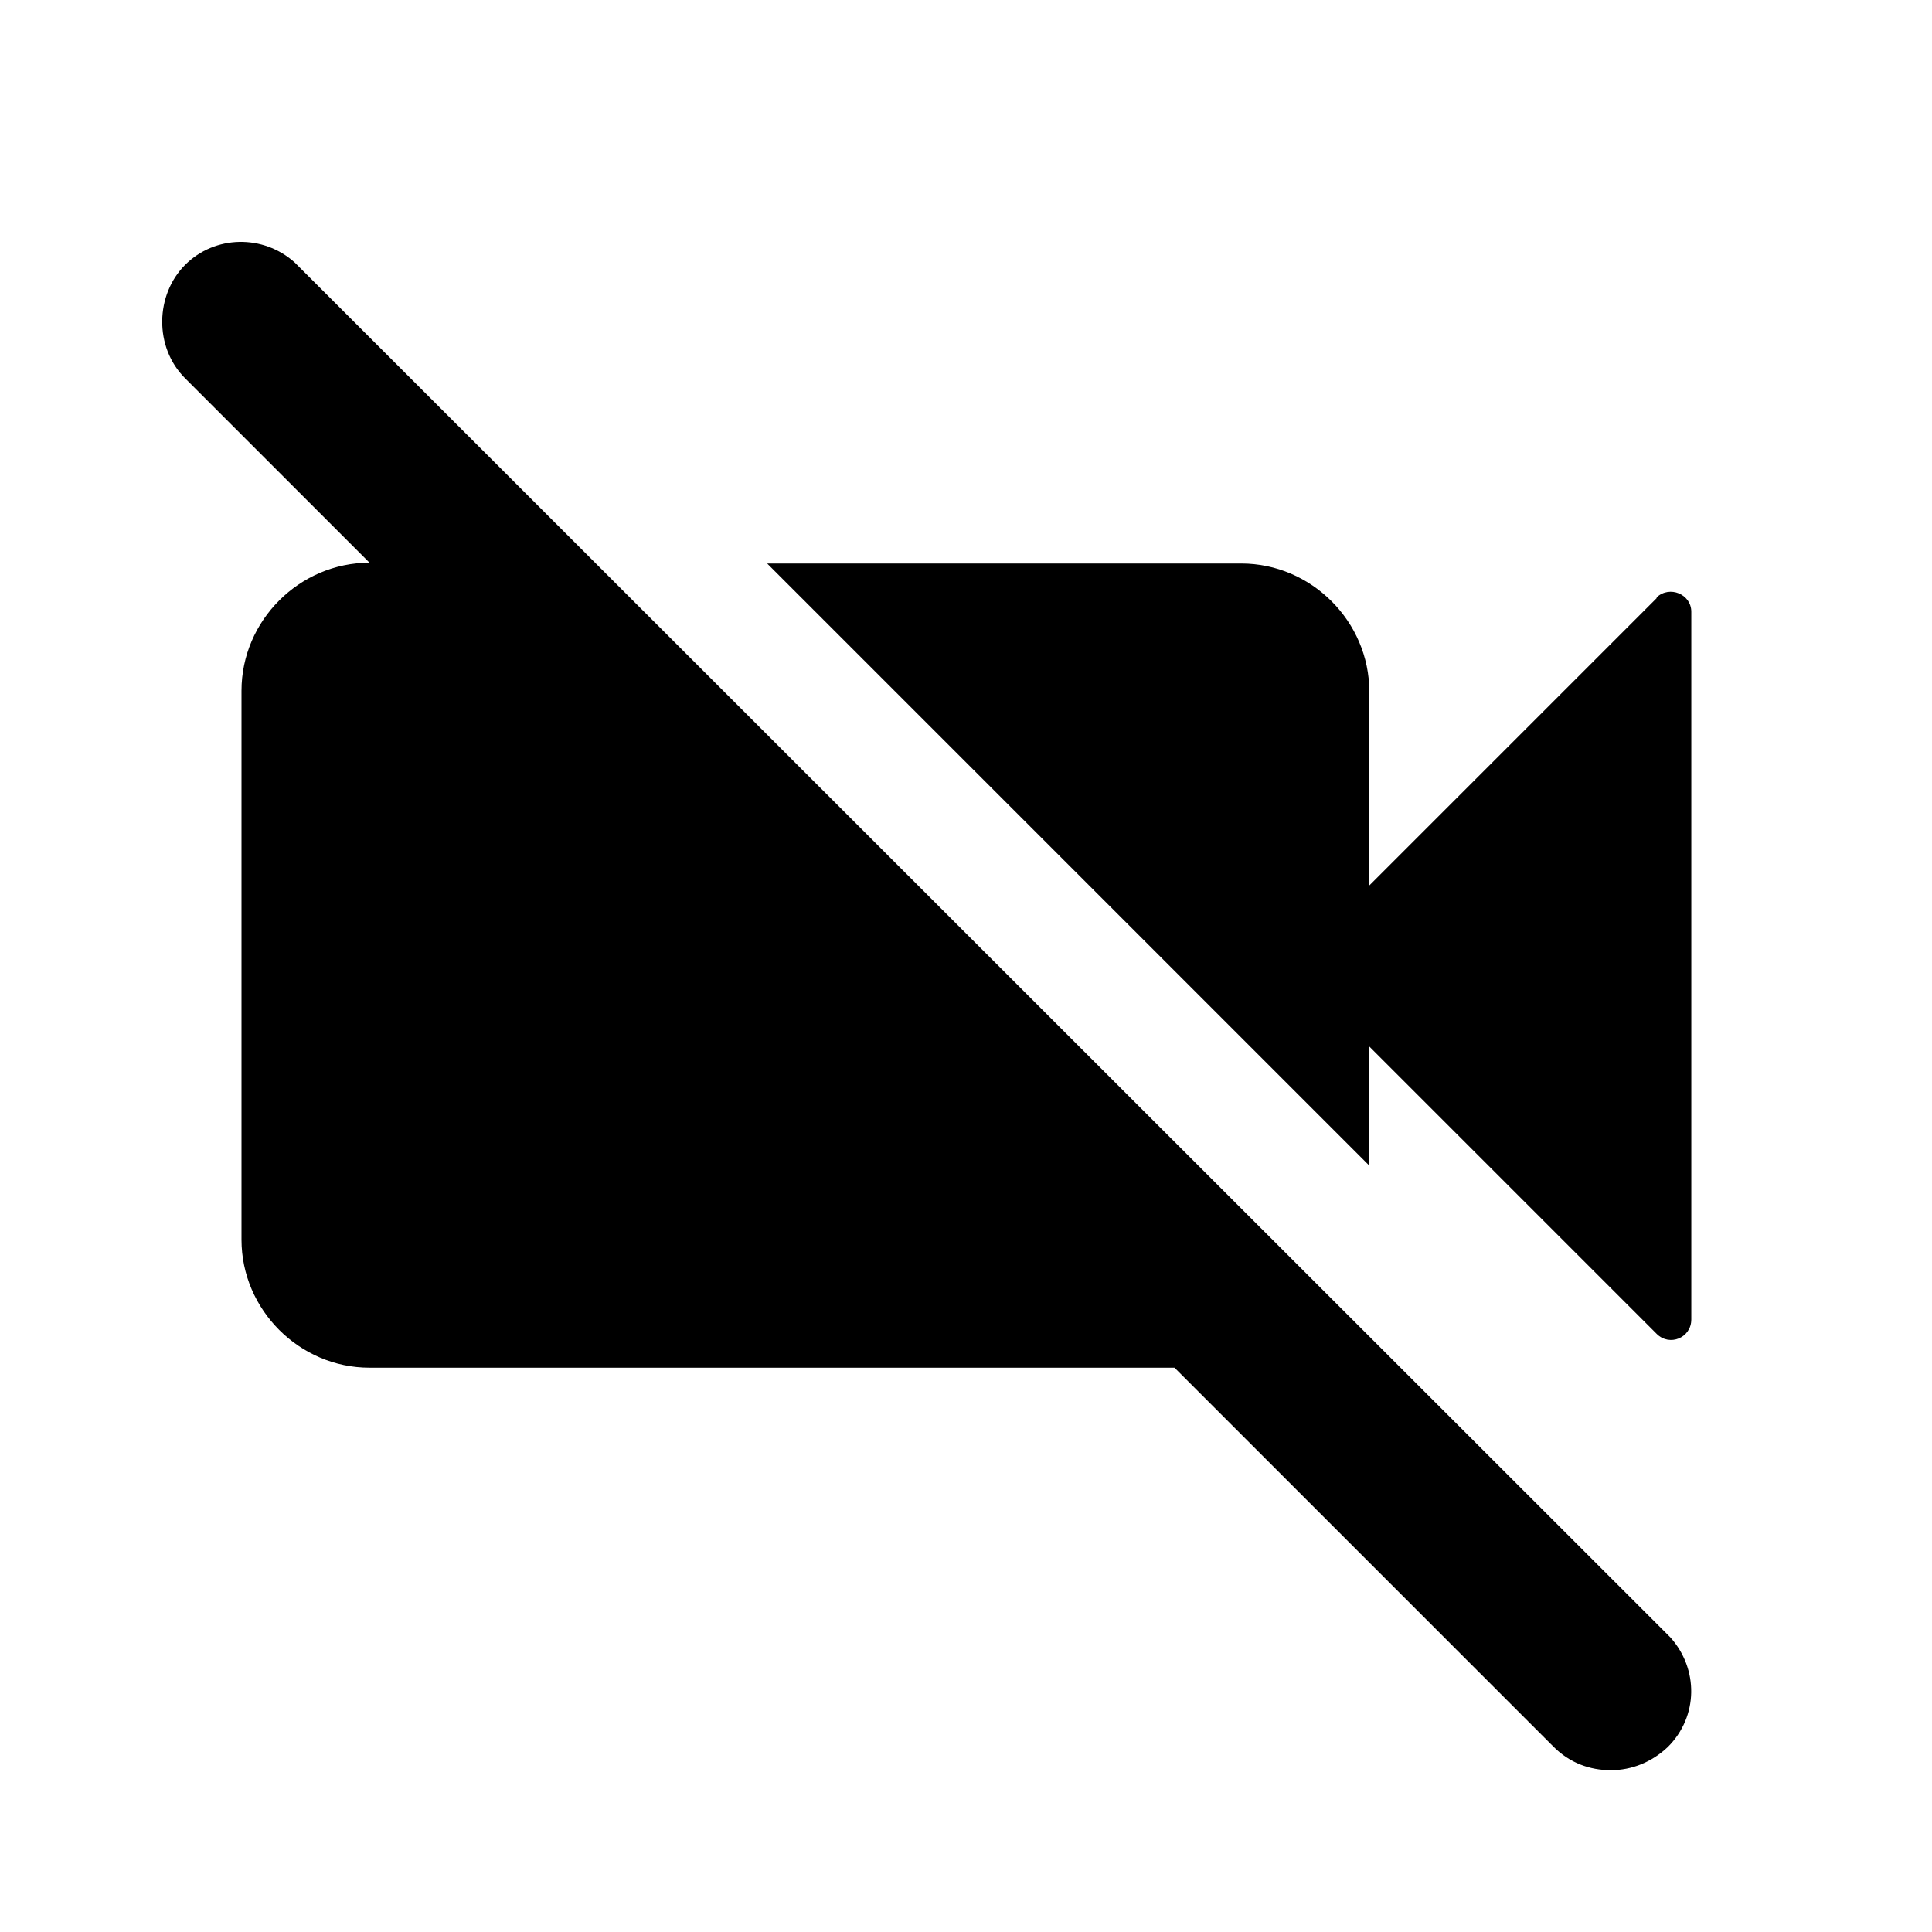
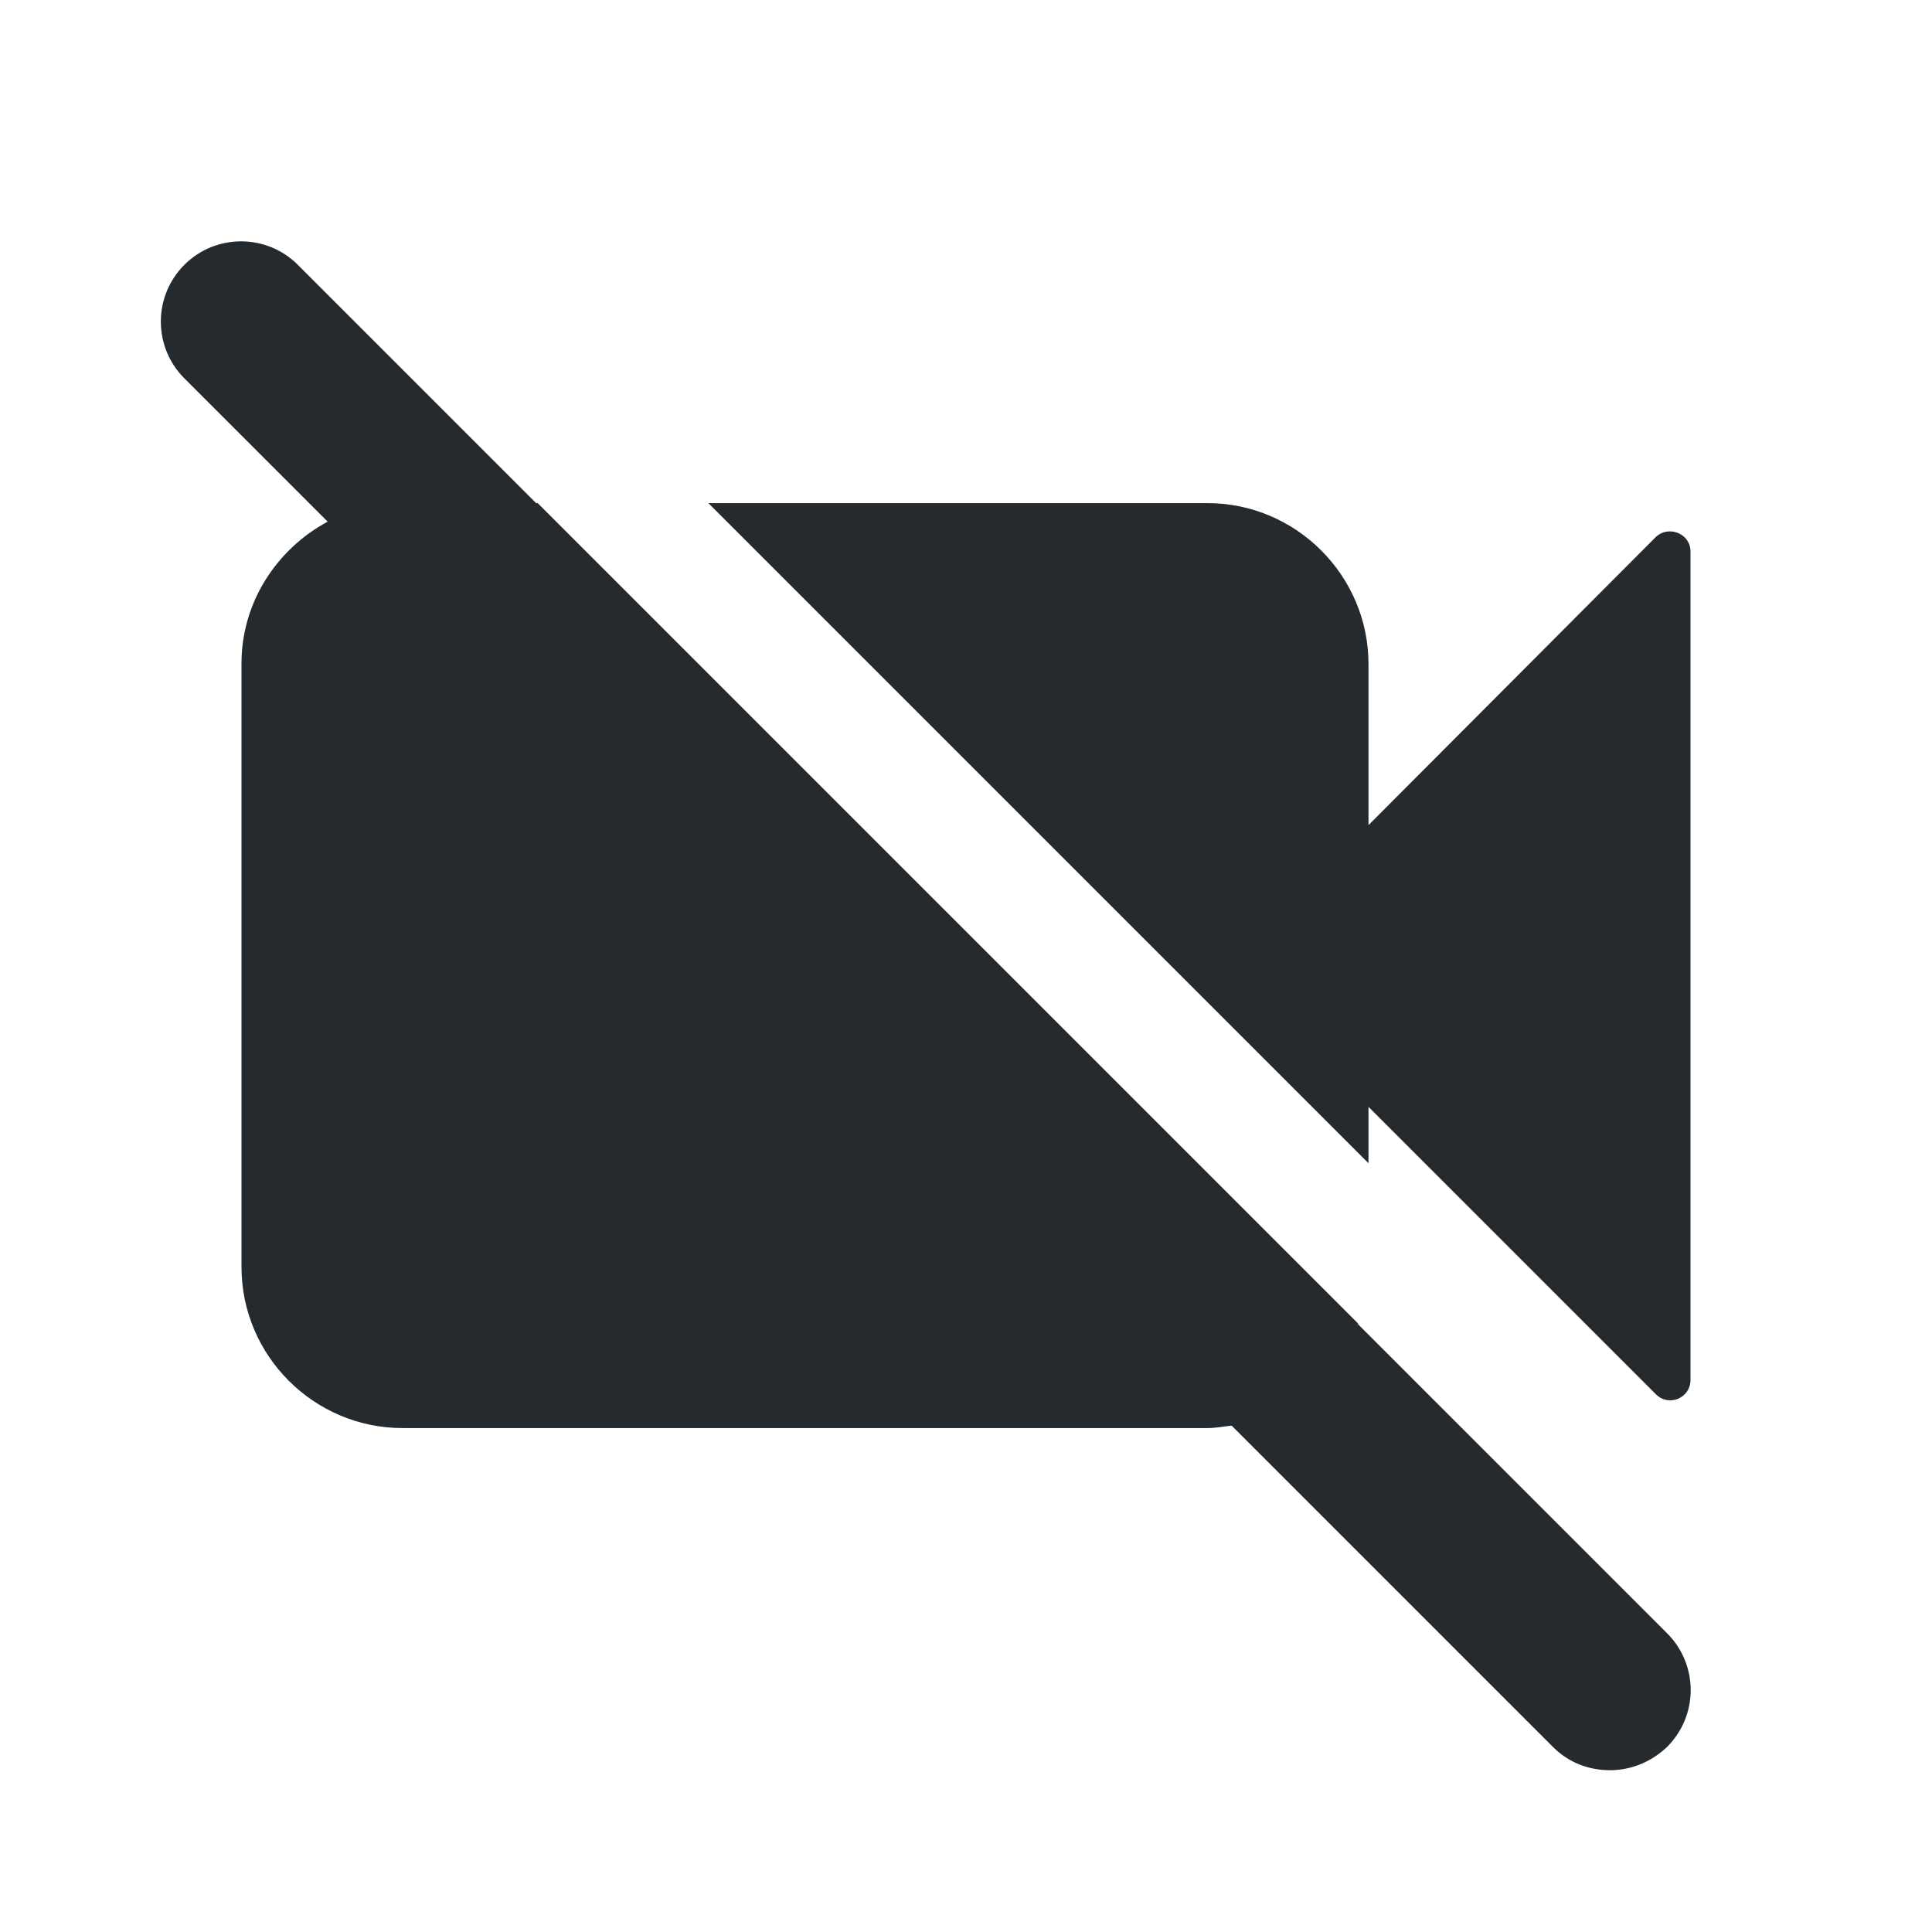
<svg xmlns="http://www.w3.org/2000/svg" width="24" height="24" fill="currentColor" viewBox="0 0 24 24">
-   <path d="m3.66,3.26c-.39-.35-.99-.34-1.36.03s-.39,1.02,0,1.41l2.29,2.29h0c-.87,0-1.59.72-1.59,1.59v6.82c0,.87.72,1.59,1.59,1.59h10l4.71,4.71c.2.2.45.29.71.29s.51-.1.71-.29c.38-.38.38-.97.03-1.36L3.66,3.26Zm16.92,4.17l-3.57,3.57v-2.41c0-.87-.72-1.59-1.59-1.59h-5.89l7.48,7.48v-1.48l3.57,3.57c.16.16.43.05.43-.18V7.6c0-.22-.27-.33-.43-.18h0Z" />
+   <path fill="#252a2e" d="M16.87 16.45v-.01L6.68 6.25h-.02L3.7 3.29A.996.996 0 1 0 2.29 4.7l1.78 1.78C3.44 6.82 3 7.48 3 8.24v7.5c0 1.1.9 2 2 2h10c.1 0 .2-.02.3-.03l3.99 3.99c.2.2.45.29.71.29s.51-.1.71-.29a.996.996 0 0 0 0-1.41l-3.84-3.84Zm3.7-9.78L17 10.25v-2c0-1.1-.9-2-2-2H8.8l8.2 8.2v-.7l3.57 3.57c.16.16.43.05.43-.18V6.85c0-.22-.27-.33-.43-.18Z" />
</svg>
